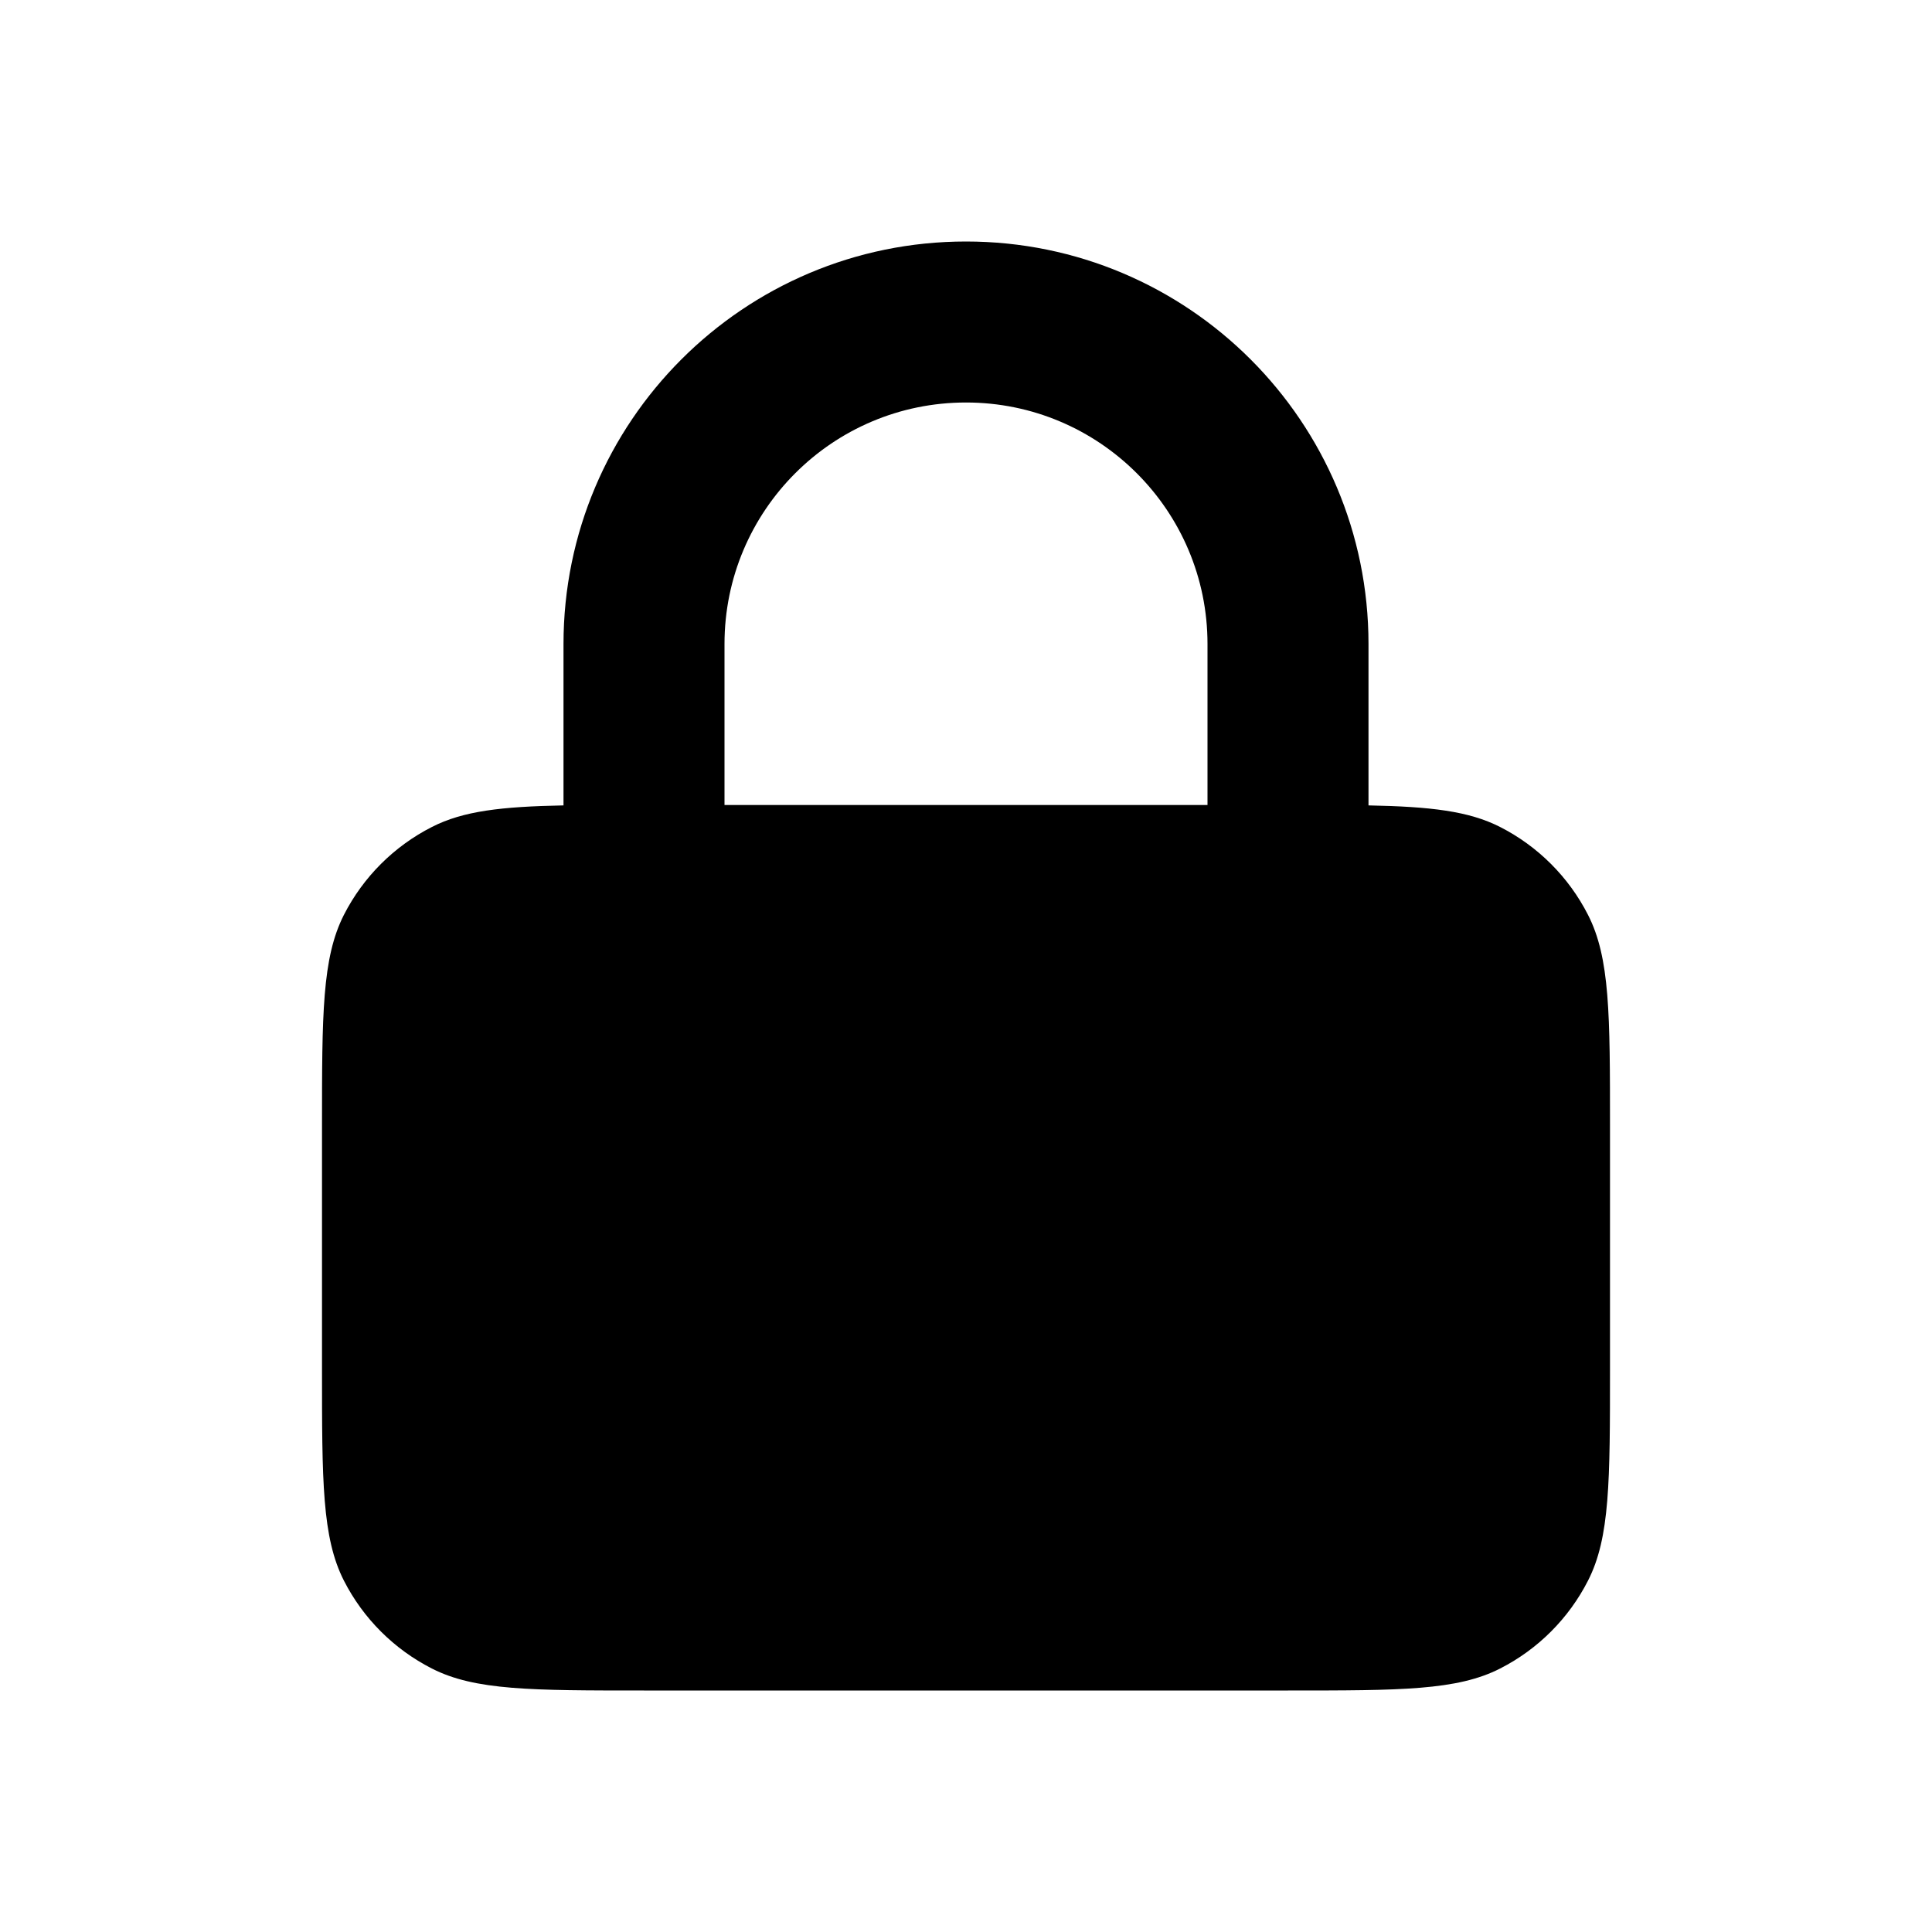
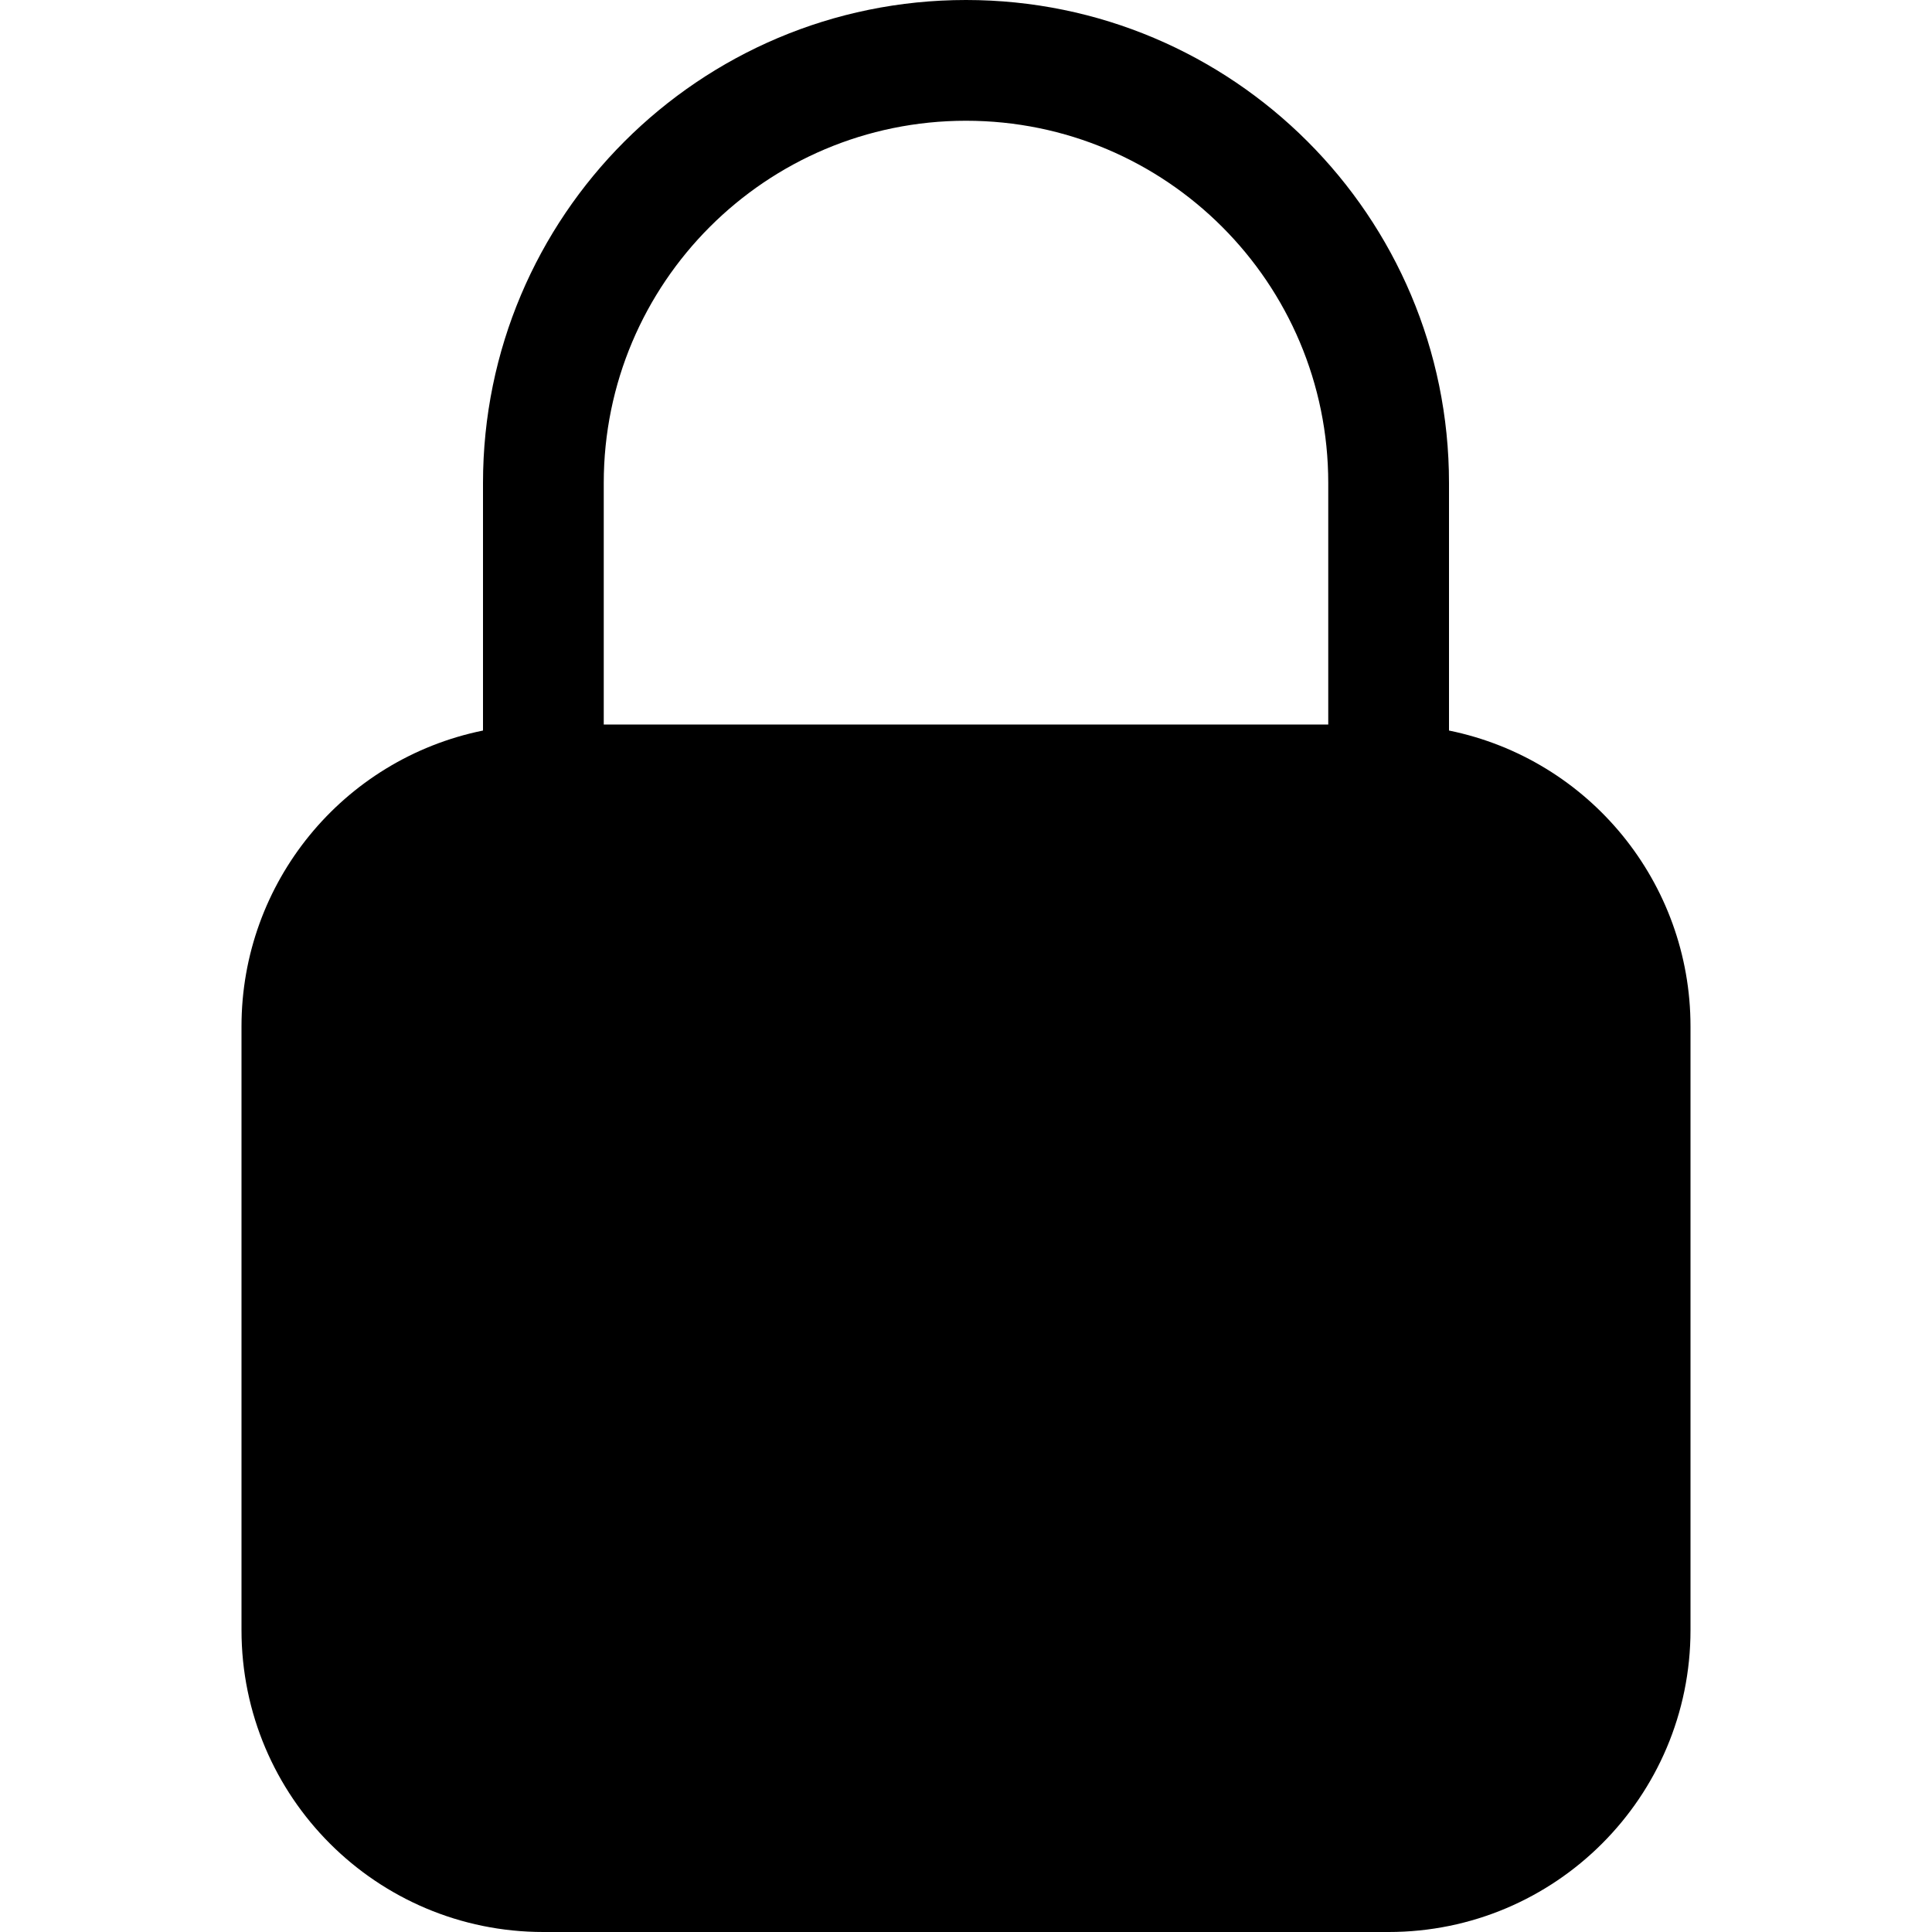
- <svg xmlns="http://www.w3.org/2000/svg" width="800px" height="800px" viewBox="0 0 24 24" fill="none">
-   <path fill-rule="evenodd" clip-rule="evenodd" d="M12 3a5 5 0 0 1 5 5v2.005c.77.015 1.246.07 1.635.268a2.5 2.5 0 0 1 1.092 1.092C20 11.9 20 12.6 20 14v3c0 1.4 0 2.1-.273 2.635a2.5 2.5 0 0 1-1.092 1.092C18.1 21 17.4 21 16 21H8c-1.4 0-2.1 0-2.635-.273a2.5 2.5 0 0 1-1.093-1.092C4 19.1 4 18.4 4 17v-3c0-1.4 0-2.1.272-2.635a2.5 2.5 0 0 1 1.093-1.092c.389-.199.865-.253 1.635-.268V8a5 5 0 0 1 5-5zm3 5v2H9V8a3 3 0 1 1 6 0z" fill="#000000" />
+ <svg xmlns="http://www.w3.org/2000/svg" width="16" height="16" fill="currentColor" class="bi bi-lock-fill" viewBox="0 0 16 16">
+   <path fill-rule="evenodd" d="M8 0a4 4 0 0 1 4 4v2.05a2.5 2.5 0 0 1 2 2.45v5a2.5 2.5 0 0 1-2.5 2.5h-7A2.5 2.5 0 0 1 2 13.5v-5a2.5 2.5 0 0 1 2-2.45V4a4 4 0 0 1 4-4m0 1a3 3 0 0 0-3 3v2h6V4a3 3 0 0 0-3-3" />
</svg>
